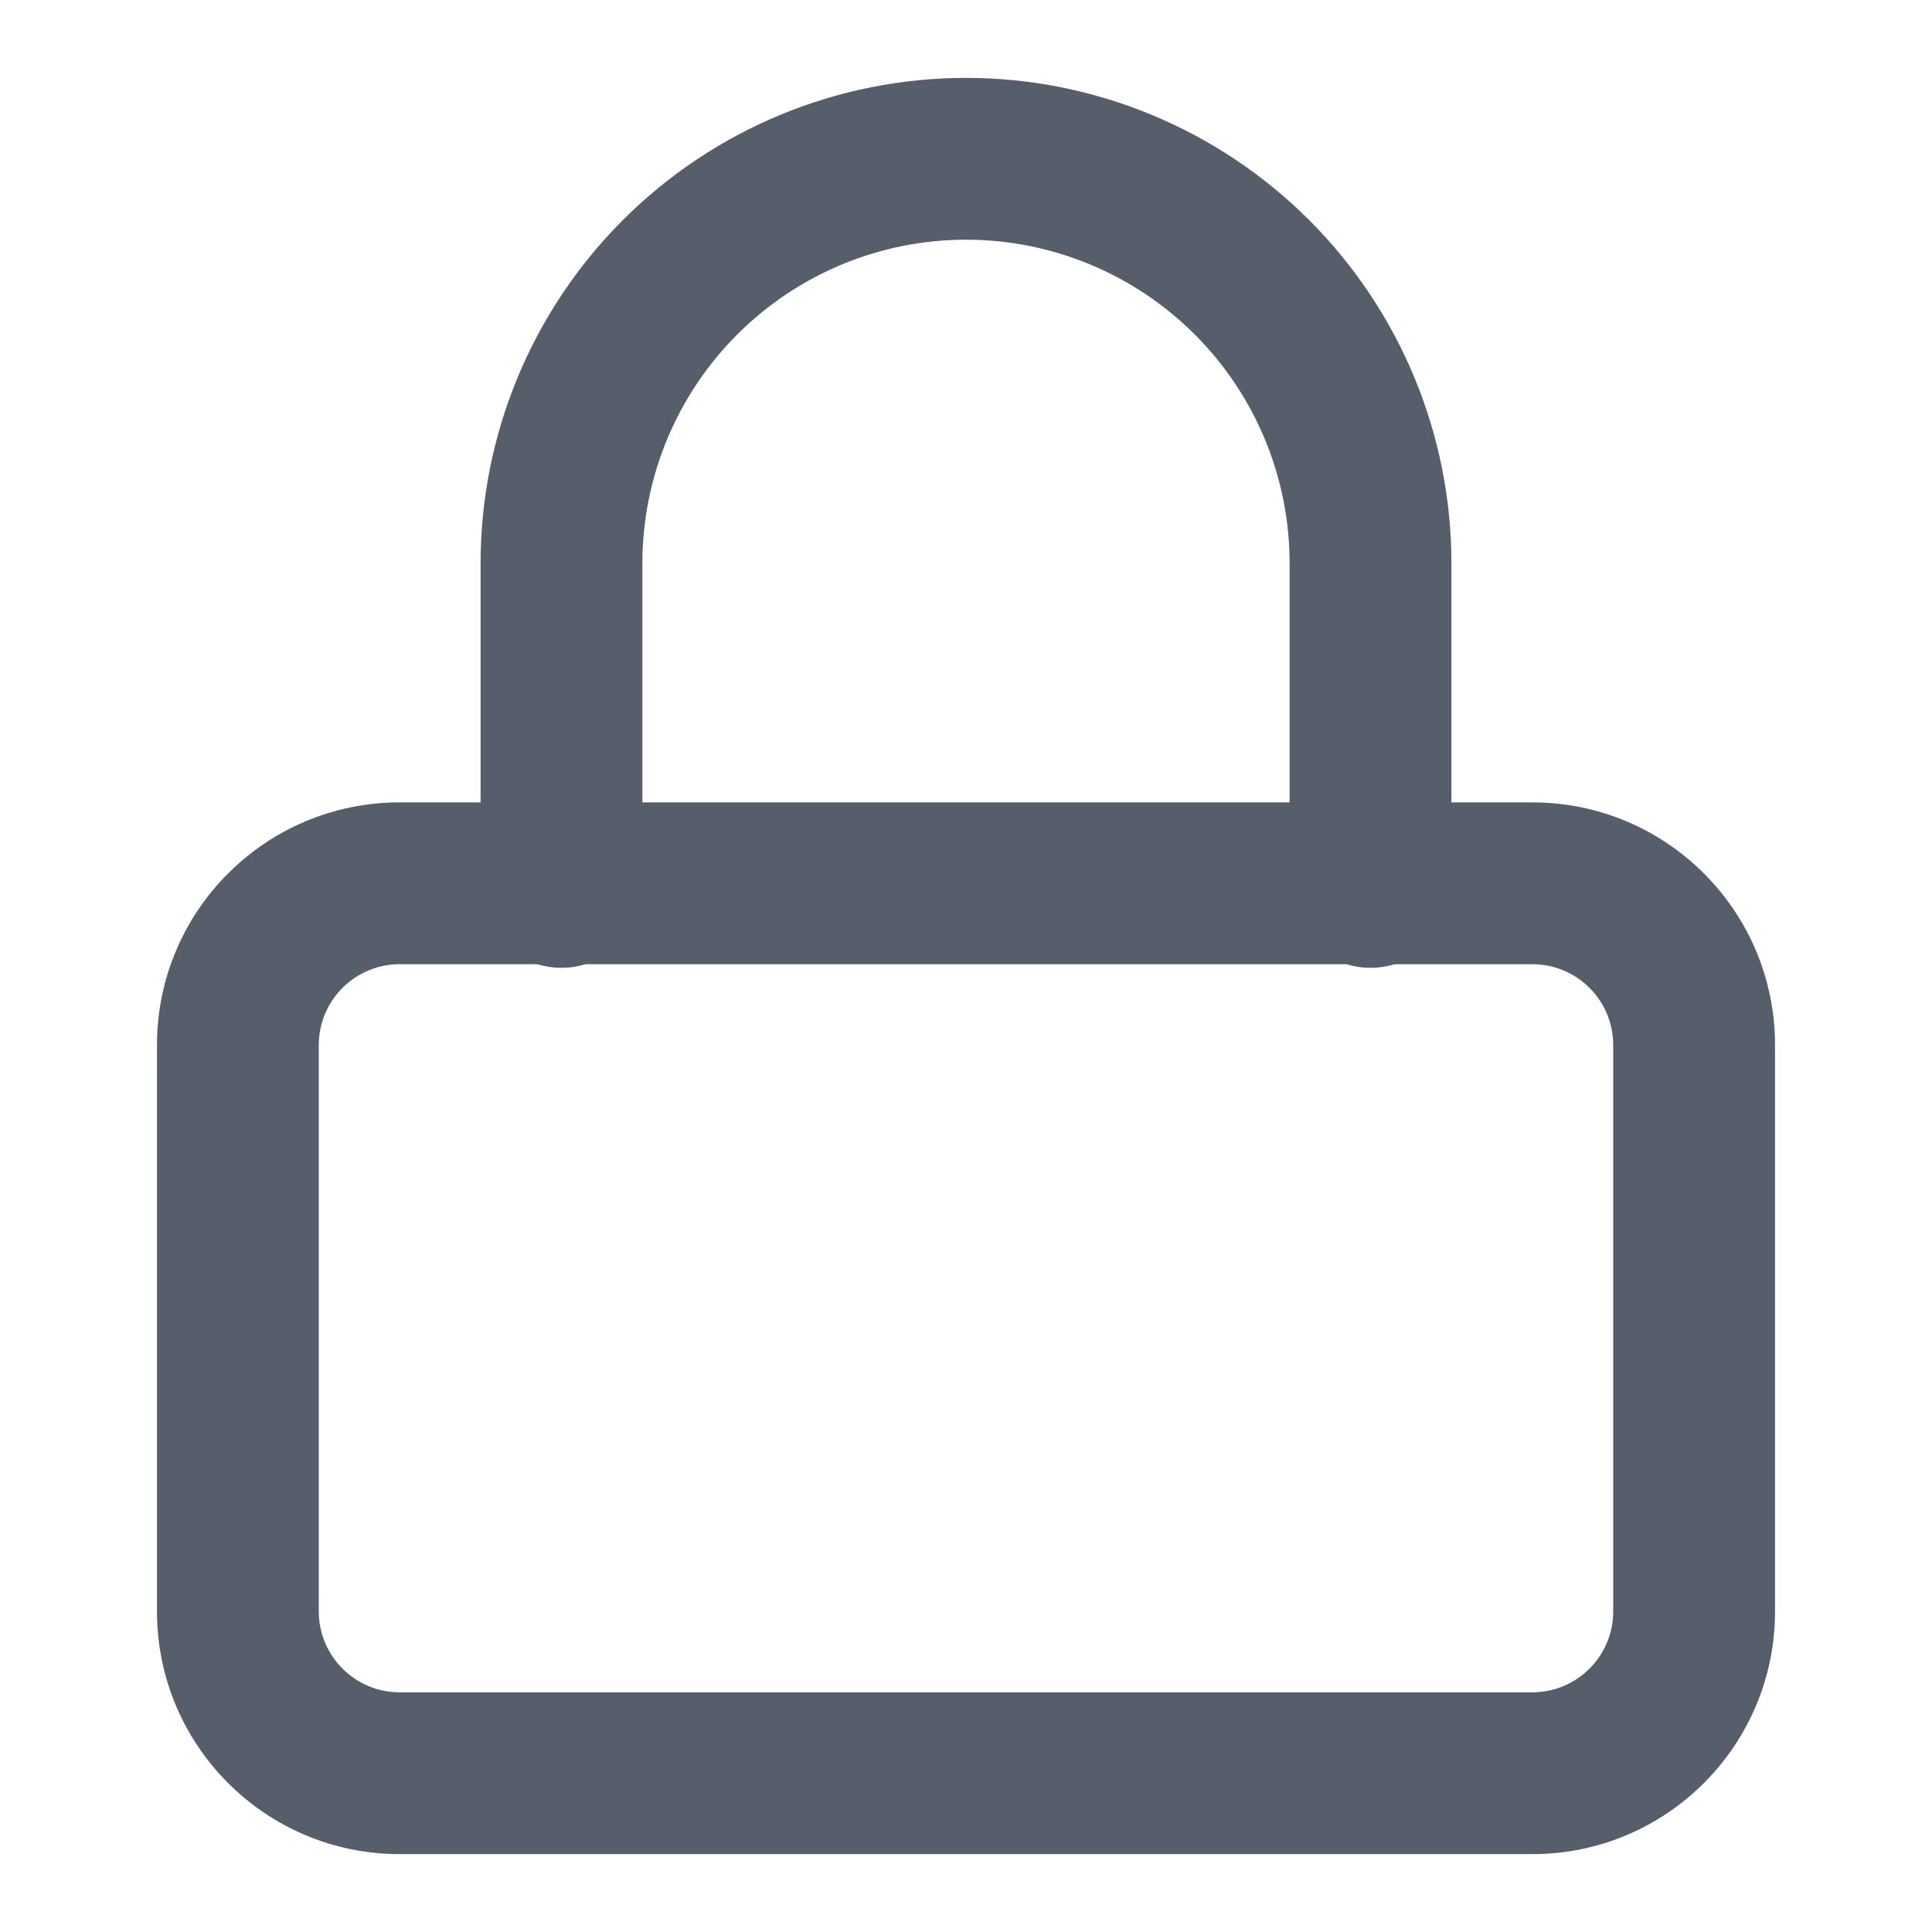
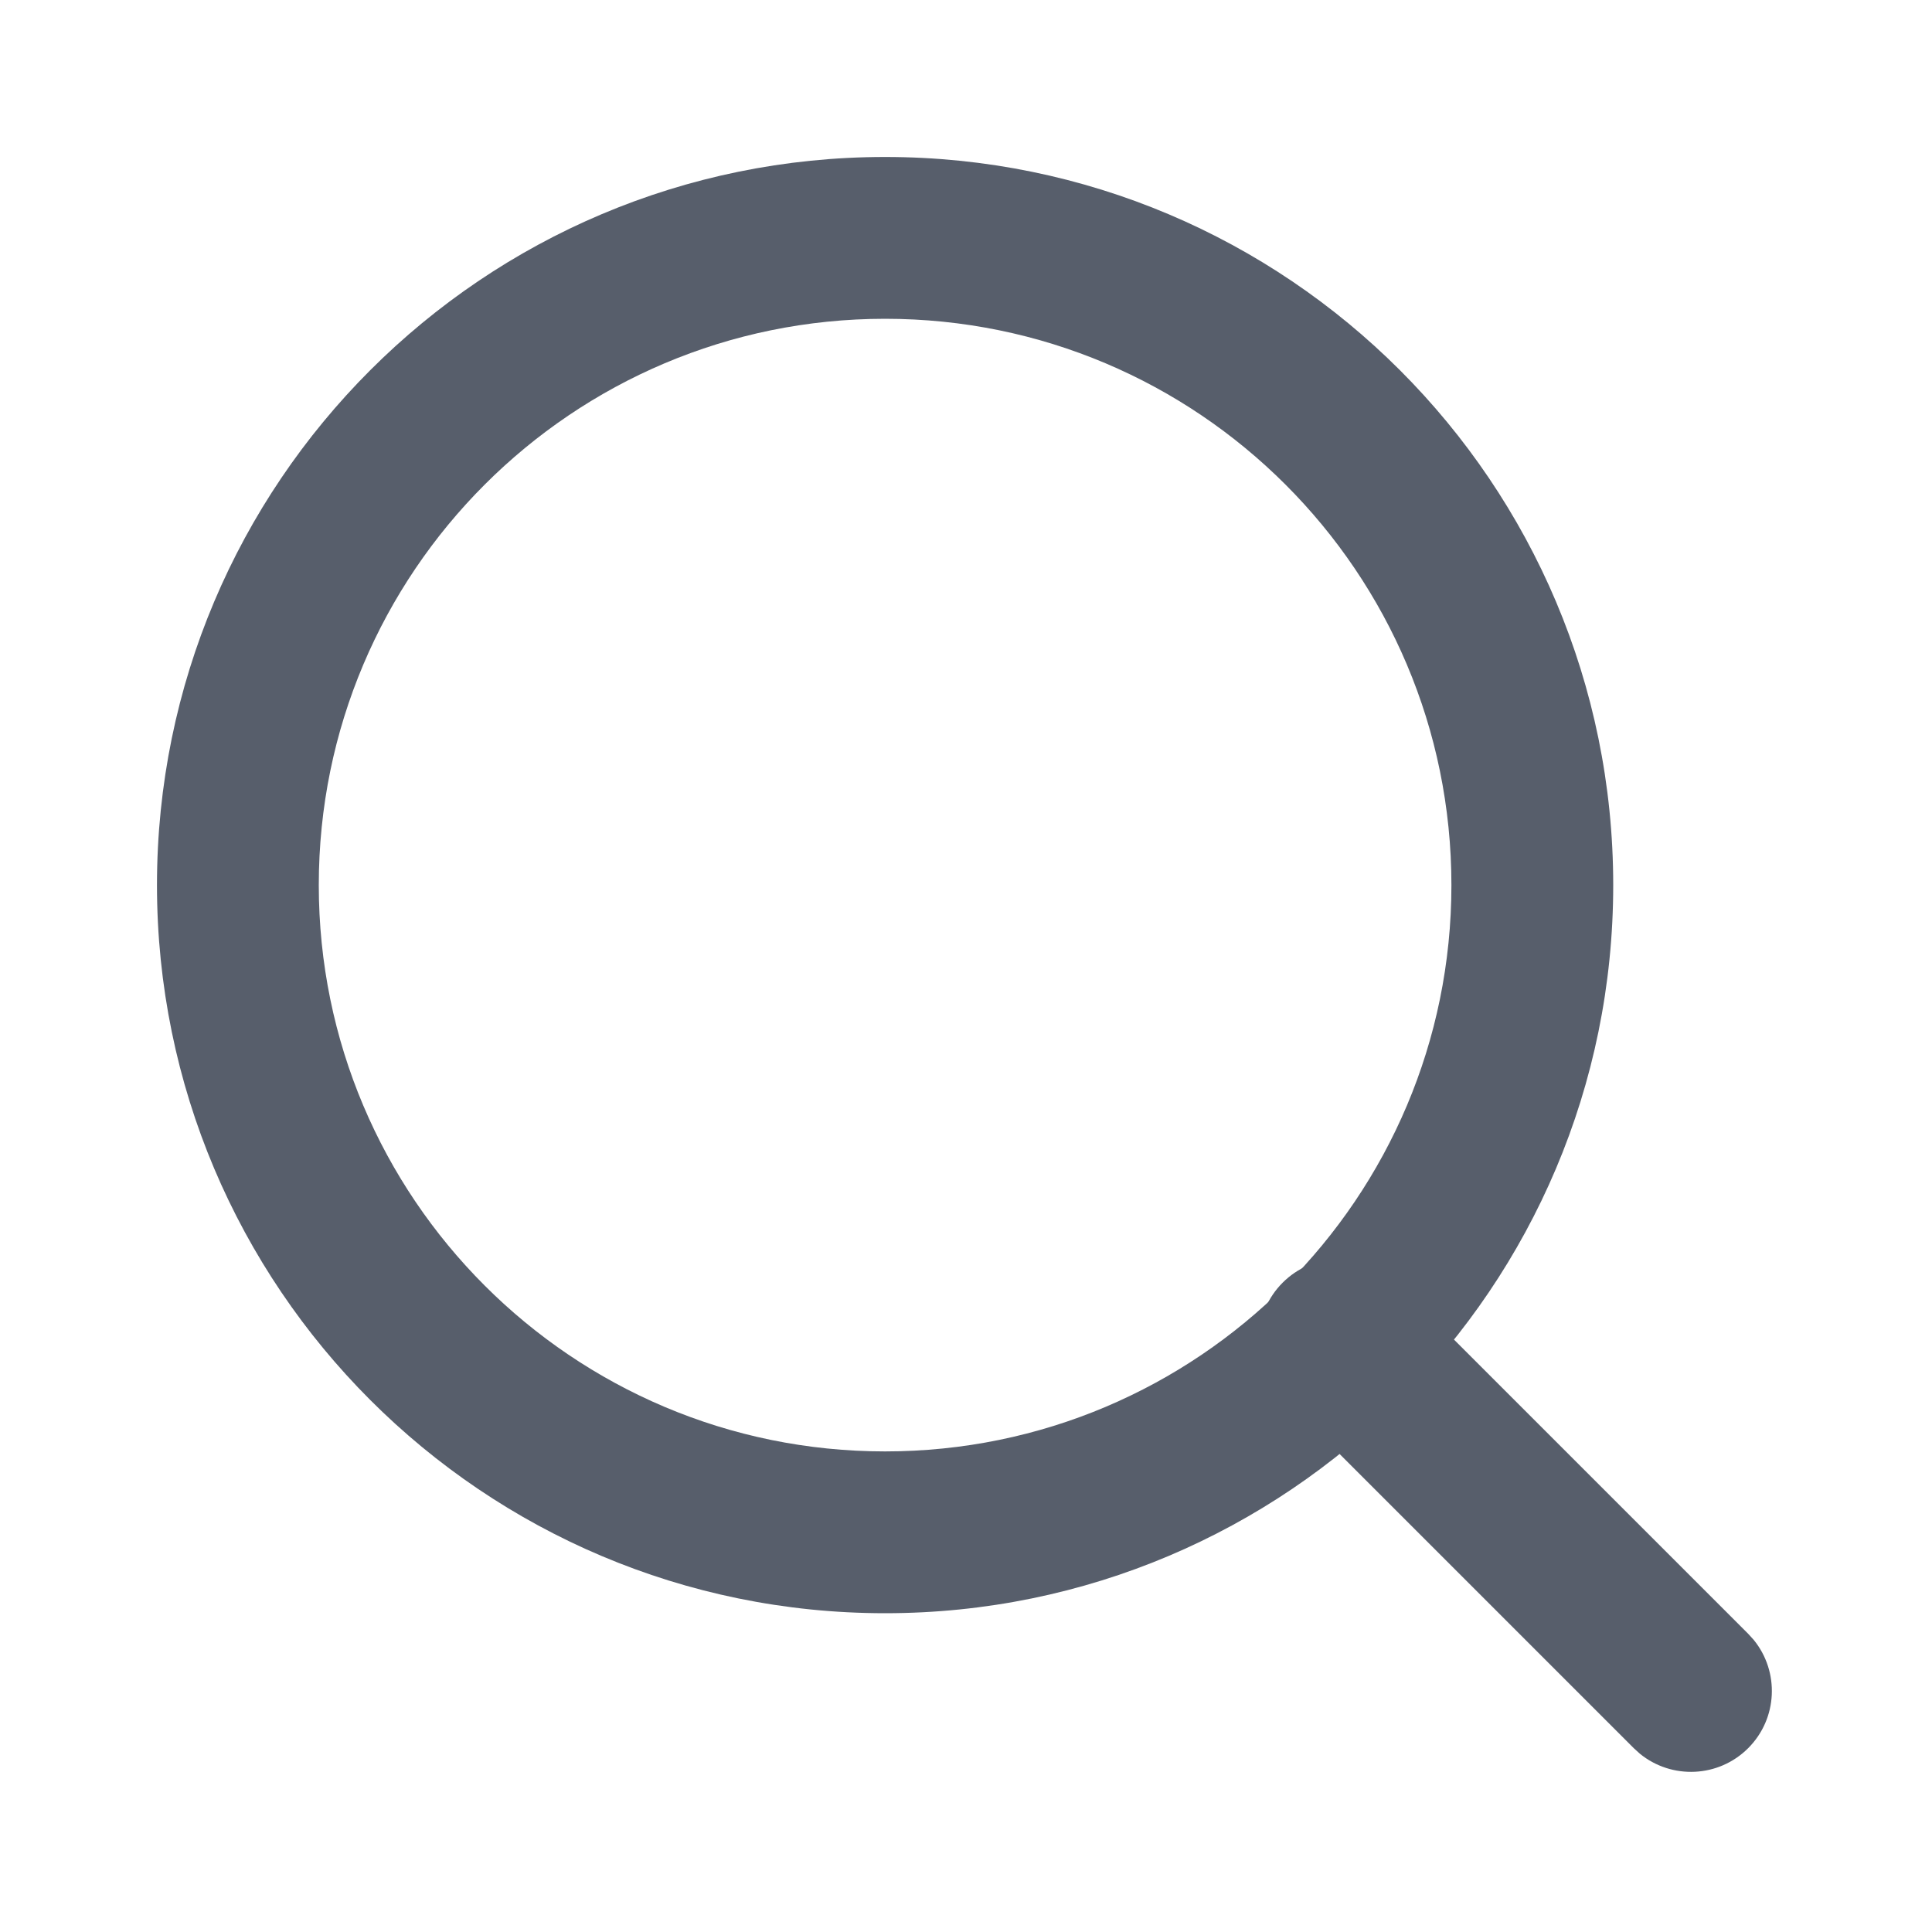
<svg xmlns="http://www.w3.org/2000/svg" width="16" height="16" viewBox="0 0 16 16">
  <g transform="matrix(1 0 0 1 0 0)">
    <g style="">
-       <g transform="matrix(0.67 0 0 0.67 8 11)">
-         <path style="stroke: none; stroke-width: 1; stroke-dasharray: none; stroke-linecap: butt; stroke-dashoffset: 0; stroke-linejoin: miter; stroke-miterlimit: 4; fill: rgb(87,94,107); fill-rule: nonzero; opacity: 1;" transform=" translate(-12, -16.5)" d="M 20 13 C 20 12.448 19.552 12 19 12 L 5 12 C 4.448 12 4 12.448 4 13 L 4 20 C 4 20.552 4.448 21 5 21 L 19 21 C 19.552 21 20 20.552 20 20 L 20 13 Z M 22 20 C 22 21.657 20.657 23 19 23 L 5 23 C 3.343 23 2 21.657 2 20 L 2 13 C 2 11.343 3.343 10 5 10 L 19 10 C 20.657 10 22 11.343 22 13 L 22 20 Z" stroke-linecap="round" />
+       <g transform="matrix(0.67 0 0 0.67 12.55 12.55)">
+         <path style="stroke: none; stroke-width: 1; stroke-dasharray: none; stroke-linecap: butt; stroke-dashoffset: 0; stroke-linejoin: miter; stroke-miterlimit: 4; fill: rgb(87,94,107); fill-rule: nonzero; opacity: 1;" transform=" translate(-18.83, -18.83)" d="M 15.953 15.953 C 16.319 15.587 16.898 15.564 17.291 15.885 L 17.367 15.953 L 21.707 20.293 L 21.776 20.369 C 22.096 20.762 22.073 21.341 21.707 21.707 C 21.341 22.073 20.762 22.096 20.369 21.776 L 20.293 21.707 L 15.953 17.367 L 15.885 17.291 C 15.564 16.898 15.587 16.319 15.953 15.953 Z" stroke-linecap="round" />
      </g>
-       <g transform="matrix(0.67 0 0 0.67 8 4.33)">
-         <path style="stroke: none; stroke-width: 1; stroke-dasharray: none; stroke-linecap: butt; stroke-dashoffset: 0; stroke-linejoin: miter; stroke-miterlimit: 4; fill: rgb(87,94,107); fill-rule: nonzero; opacity: 1;" transform=" translate(-12, -6.5)" d="M 16 11 L 16 7 C 16 5.939 15.578 4.922 14.828 4.172 C 14.078 3.422 13.061 3 12 3 C 10.939 3 9.922 3.422 9.172 4.172 C 8.422 4.922 8 5.939 8 7 L 8 11 C 8 11.552 7.552 12 7 12 C 6.448 12 6 11.552 6 11 L 6 7 C 6 5.409 6.633 3.883 7.758 2.758 C 8.883 1.633 10.409 1 12 1 C 13.591 1 15.117 1.633 16.242 2.758 C 17.367 3.883 18 5.409 18 7 L 18 11 C 18 11.552 17.552 12 17 12 C 16.448 12 16 11.552 16 11 Z" stroke-linecap="round" />
+       <g transform="matrix(0.67 0 0 0.67 7.33 7.33)">
+         <path style="stroke: none; stroke-width: 1; stroke-dasharray: none; stroke-linecap: butt; stroke-dashoffset: 0; stroke-linejoin: miter; stroke-miterlimit: 4; fill: rgb(87,94,107); fill-rule: nonzero; opacity: 1;" transform=" translate(-11, -11)" d="M 18 11 C 18 7.134 14.866 4 11 4 C 7.134 4 4 7.134 4 11 C 4 14.866 7.134 18 11 18 C 14.866 18 18 14.866 18 11 Z M 20 11 C 20 15.971 15.971 20 11 20 C 6.029 20 2 15.971 2 11 C 2 6.029 6.029 2 11 2 C 15.971 2 20 6.029 20 11 Z" stroke-linecap="round" />
      </g>
    </g>
  </g>
</svg>
